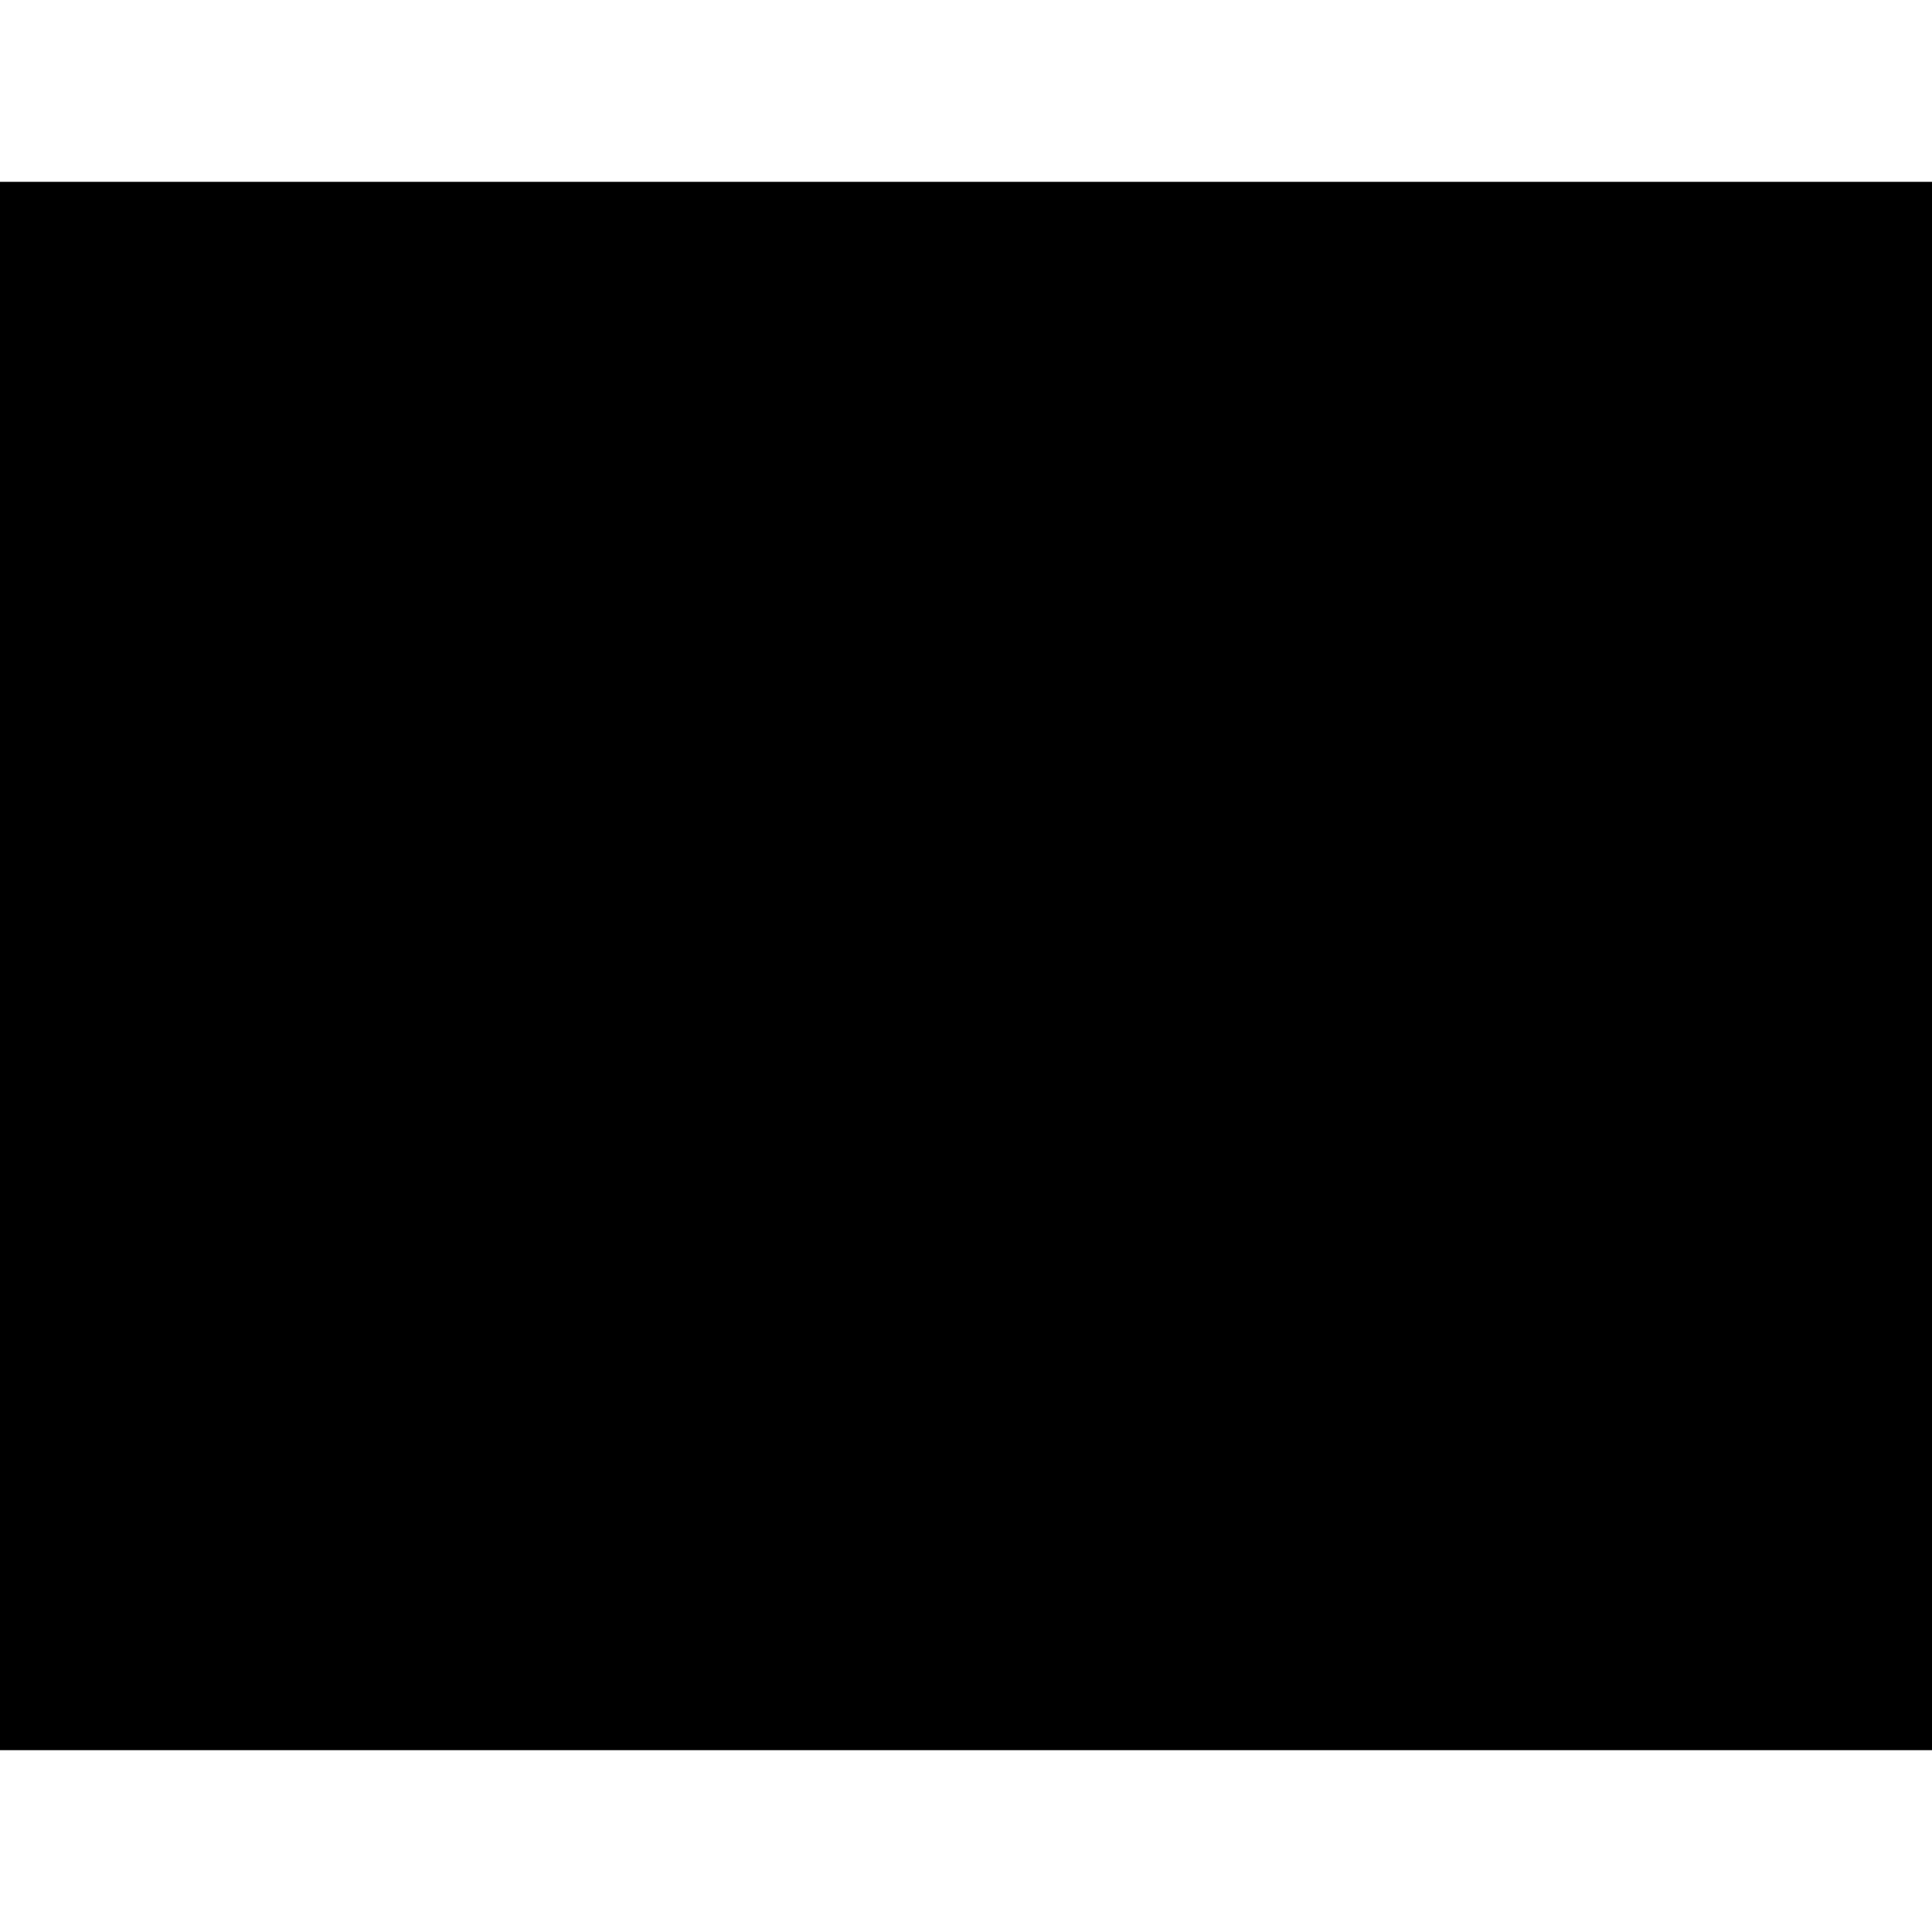
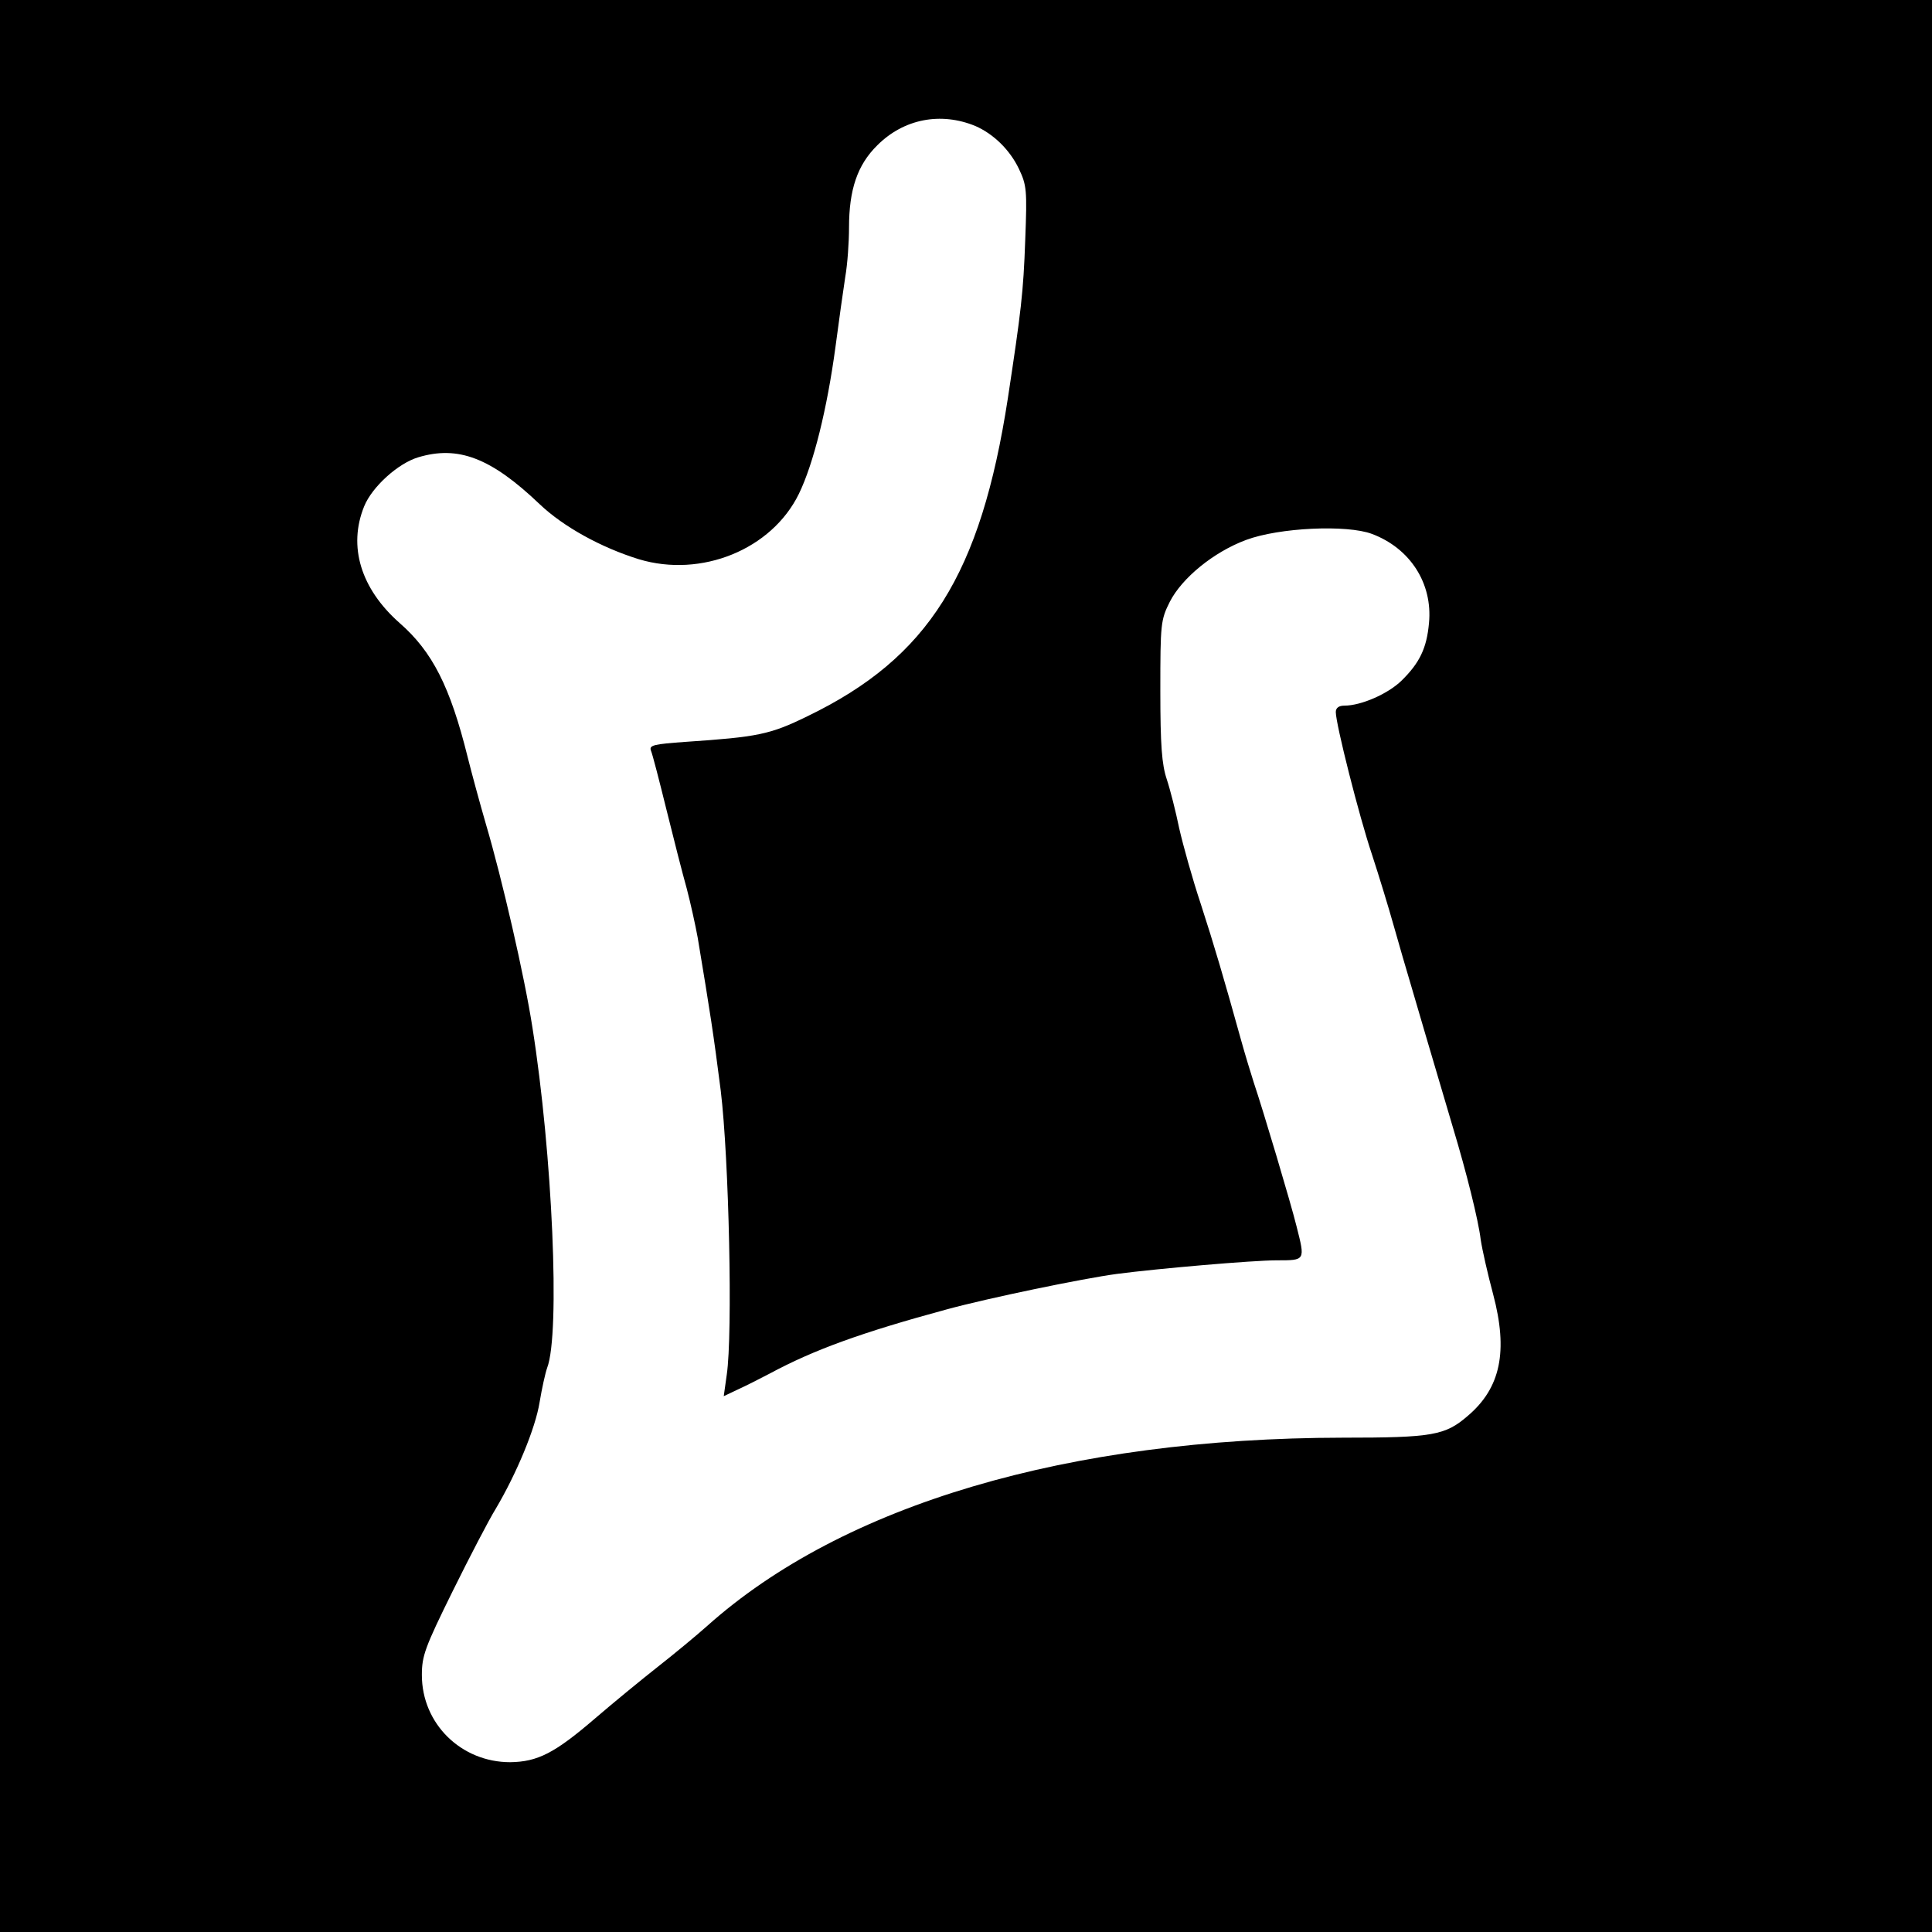
- <svg xmlns="http://www.w3.org/2000/svg" version="1.0" width="595pt" height="595pt" viewBox="0 0 595 595" preserveAspectRatio="xMidYMid meet">
-   <g transform="translate(0,595) scale(0.1,-0.1)" fill="#000000" stroke="none">
-     <path d="M0 2975 l0 -2415 2975 0 2975 0 0 2415 0 2415 -2975 0 -2975 0 0 -2415z" />
+ <svg xmlns="http://www.w3.org/2000/svg" version="1.0" width="512pt" height="512pt" viewBox="0 0 512 512" preserveAspectRatio="xMidYMid meet">
+   <g transform="translate(0,512) scale(0.1,-0.1)" fill="#000000" stroke="none">
+     <path d="M0 2560 l0 -2560 2560 0 2560 0 0 2560 0 2560 -2560 0 -2560 0 0 -2560z m2585 2226 c48 -21 91 -63 115 -113 21 -44 22 -57 17 -188 -5 -142 -11 -189 -46 -420 -72 -467 -210 -688 -531 -843 -100 -49 -132 -55 -323 -68 -85 -6 -97 -9 -92 -23 4 -9 22 -79 41 -156 19 -77 43 -171 54 -210 10 -38 23 -97 29 -130 33 -198 42 -256 61 -405 22 -181 32 -645 16 -753 l-8 -57 38 18 c22 10 59 29 84 42 117 63 244 109 469 170 110 30 361 82 451 94 106 14 360 36 423 36 77 0 76 -1 53 90 -15 61 -89 309 -113 380 -8 25 -23 74 -33 110 -47 169 -72 254 -108 365 -22 66 -47 156 -57 200 -9 44 -24 103 -33 130 -13 39 -17 89 -17 235 0 177 1 187 25 235 32 63 116 132 202 164 88 33 268 41 334 16 101 -38 161 -131 151 -236 -6 -67 -25 -106 -73 -153 -36 -35 -107 -66 -151 -66 -15 0 -23 -6 -23 -17 0 -32 62 -277 96 -378 18 -55 44 -140 58 -190 14 -49 34 -119 45 -155 17 -58 50 -171 112 -380 35 -116 67 -244 73 -295 4 -27 19 -93 33 -145 40 -151 20 -248 -67 -322 -60 -52 -93 -58 -331 -58 -728 -1 -1325 -177 -1685 -499 -28 -25 -86 -73 -128 -106 -42 -33 -119 -96 -169 -139 -107 -92 -152 -115 -225 -116 -130 0 -234 102 -234 231 0 51 8 73 82 223 45 91 96 189 114 218 55 93 105 213 116 282 6 36 15 77 20 91 35 91 14 568 -39 902 -21 136 -81 396 -123 538 -16 55 -38 136 -49 180 -46 185 -93 278 -180 354 -103 91 -137 203 -94 309 21 52 90 114 143 130 106 32 193 -1 322 -124 63 -60 163 -115 263 -146 166 -50 352 26 424 173 39 80 75 226 97 389 9 69 21 153 26 186 6 34 10 93 10 131 0 100 22 166 75 218 70 70 168 89 260 51z" />
  </g>
</svg>
